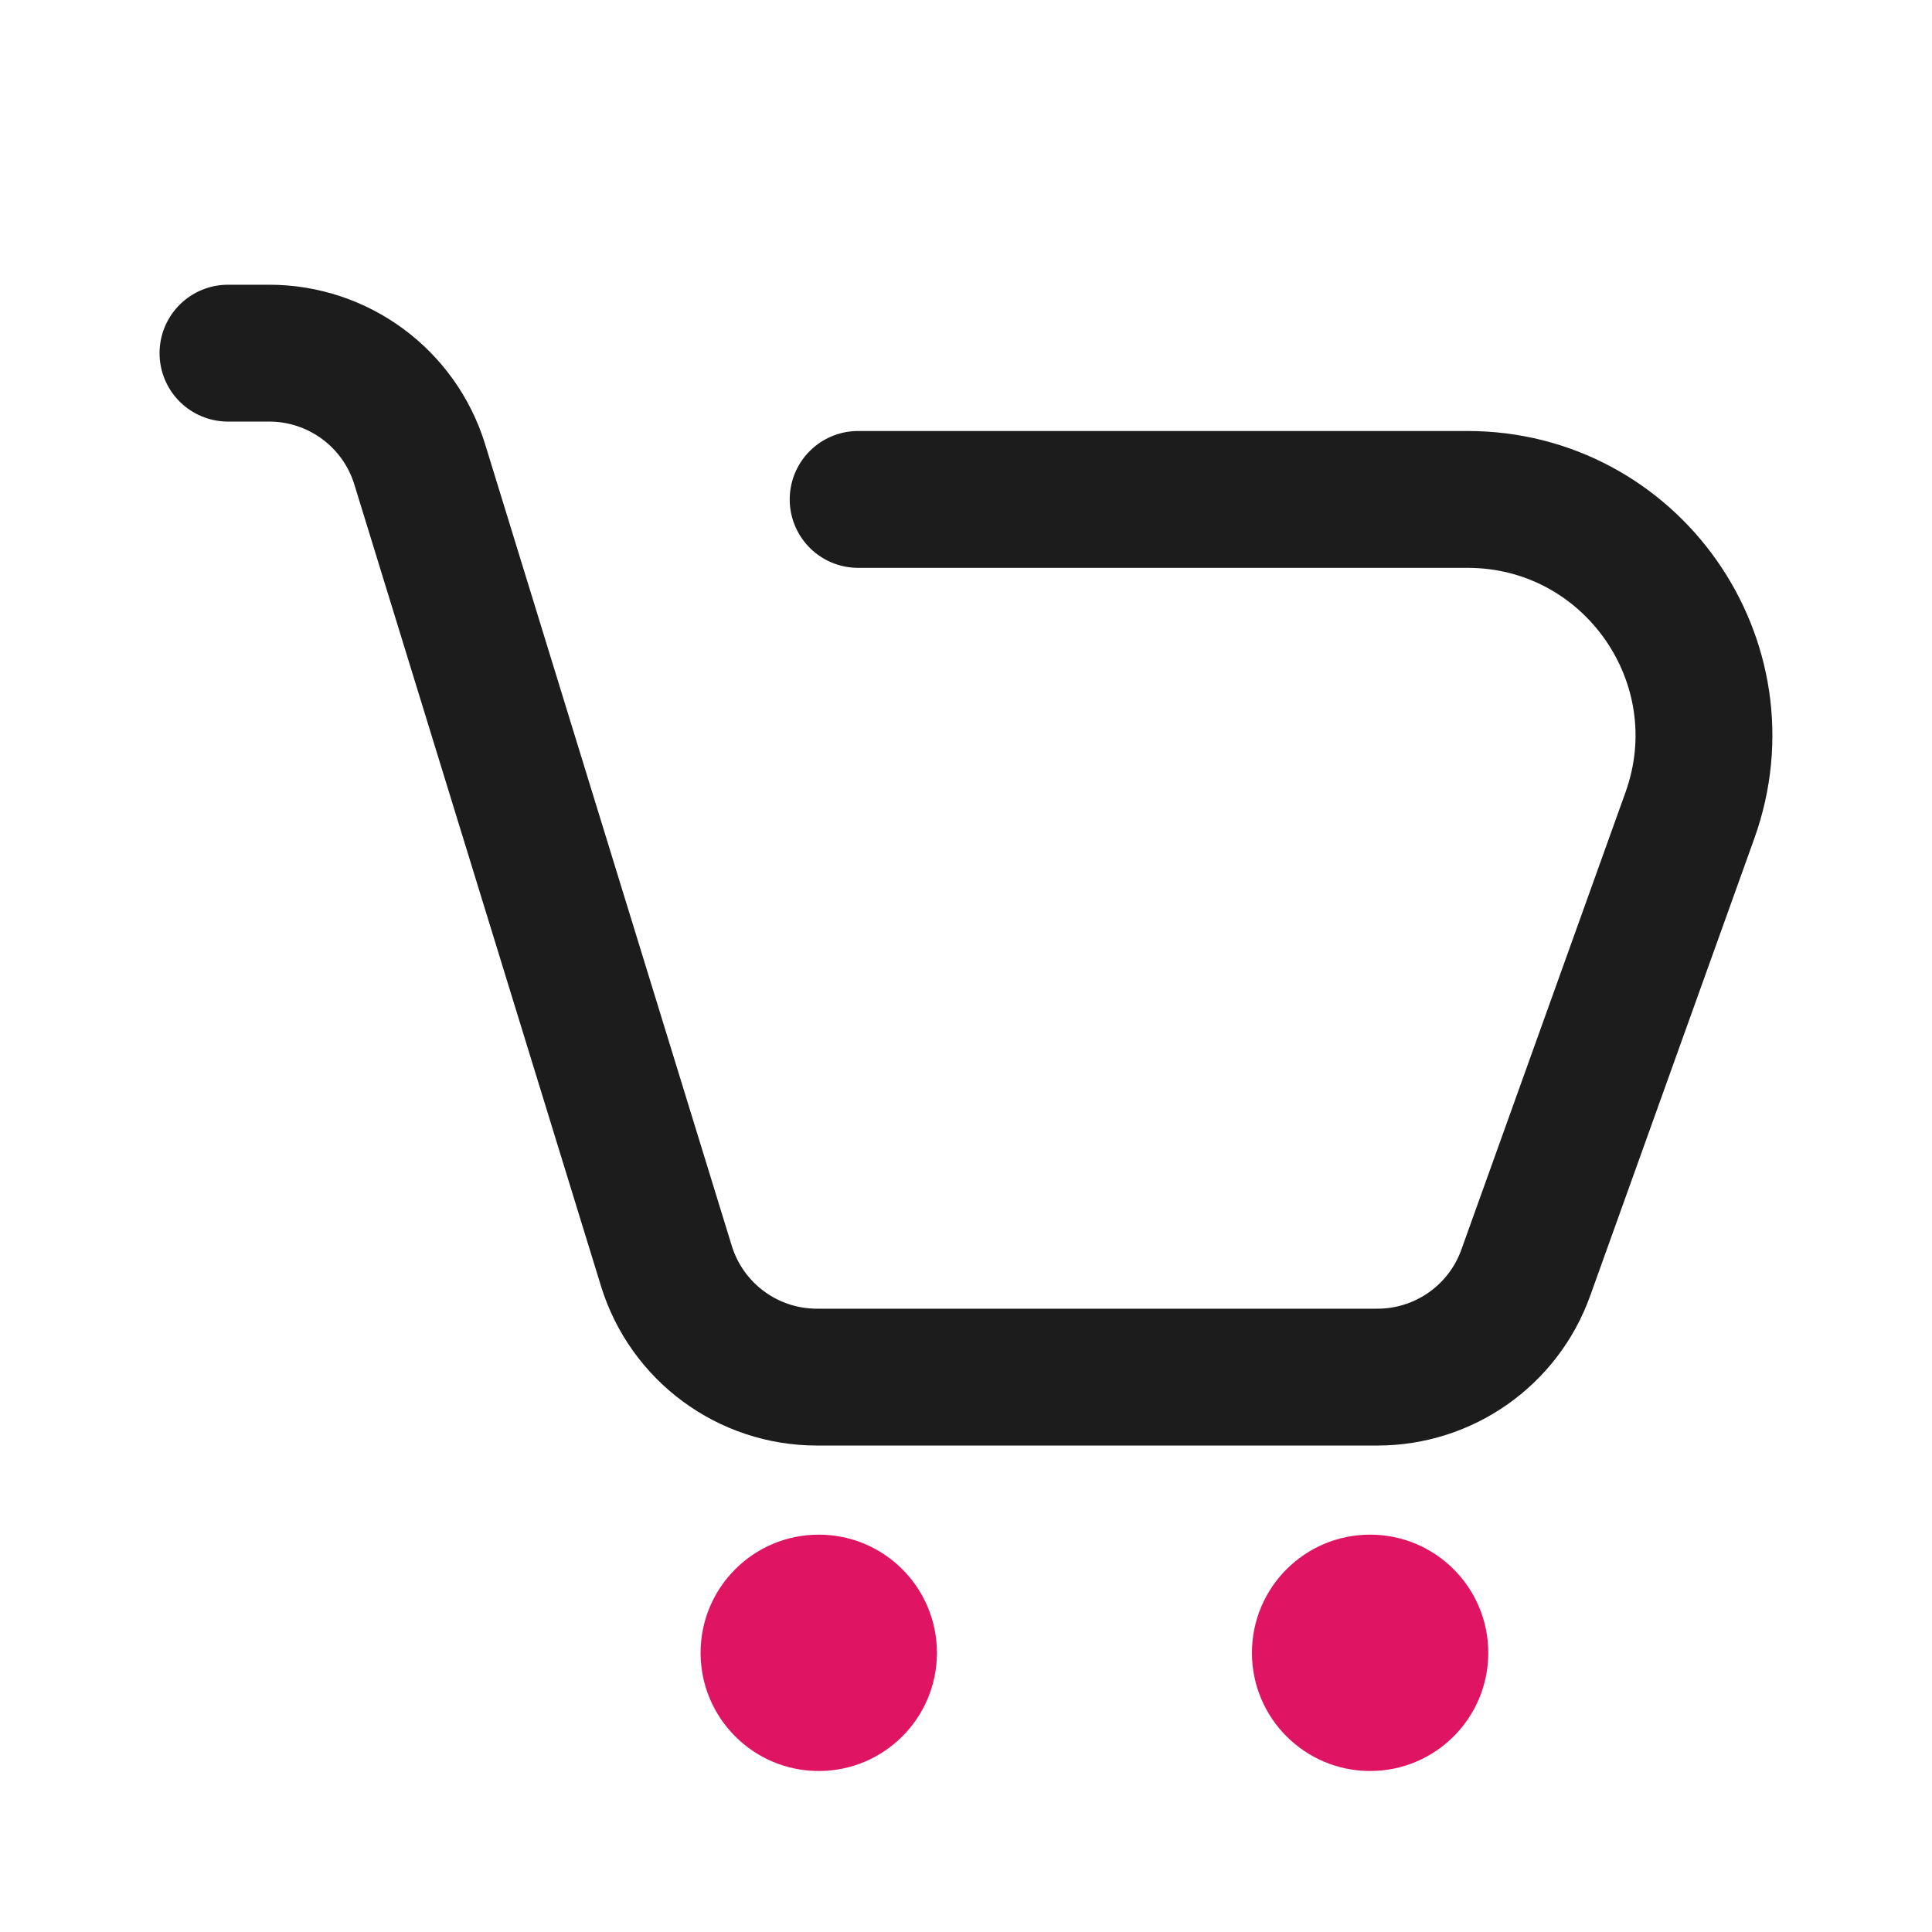
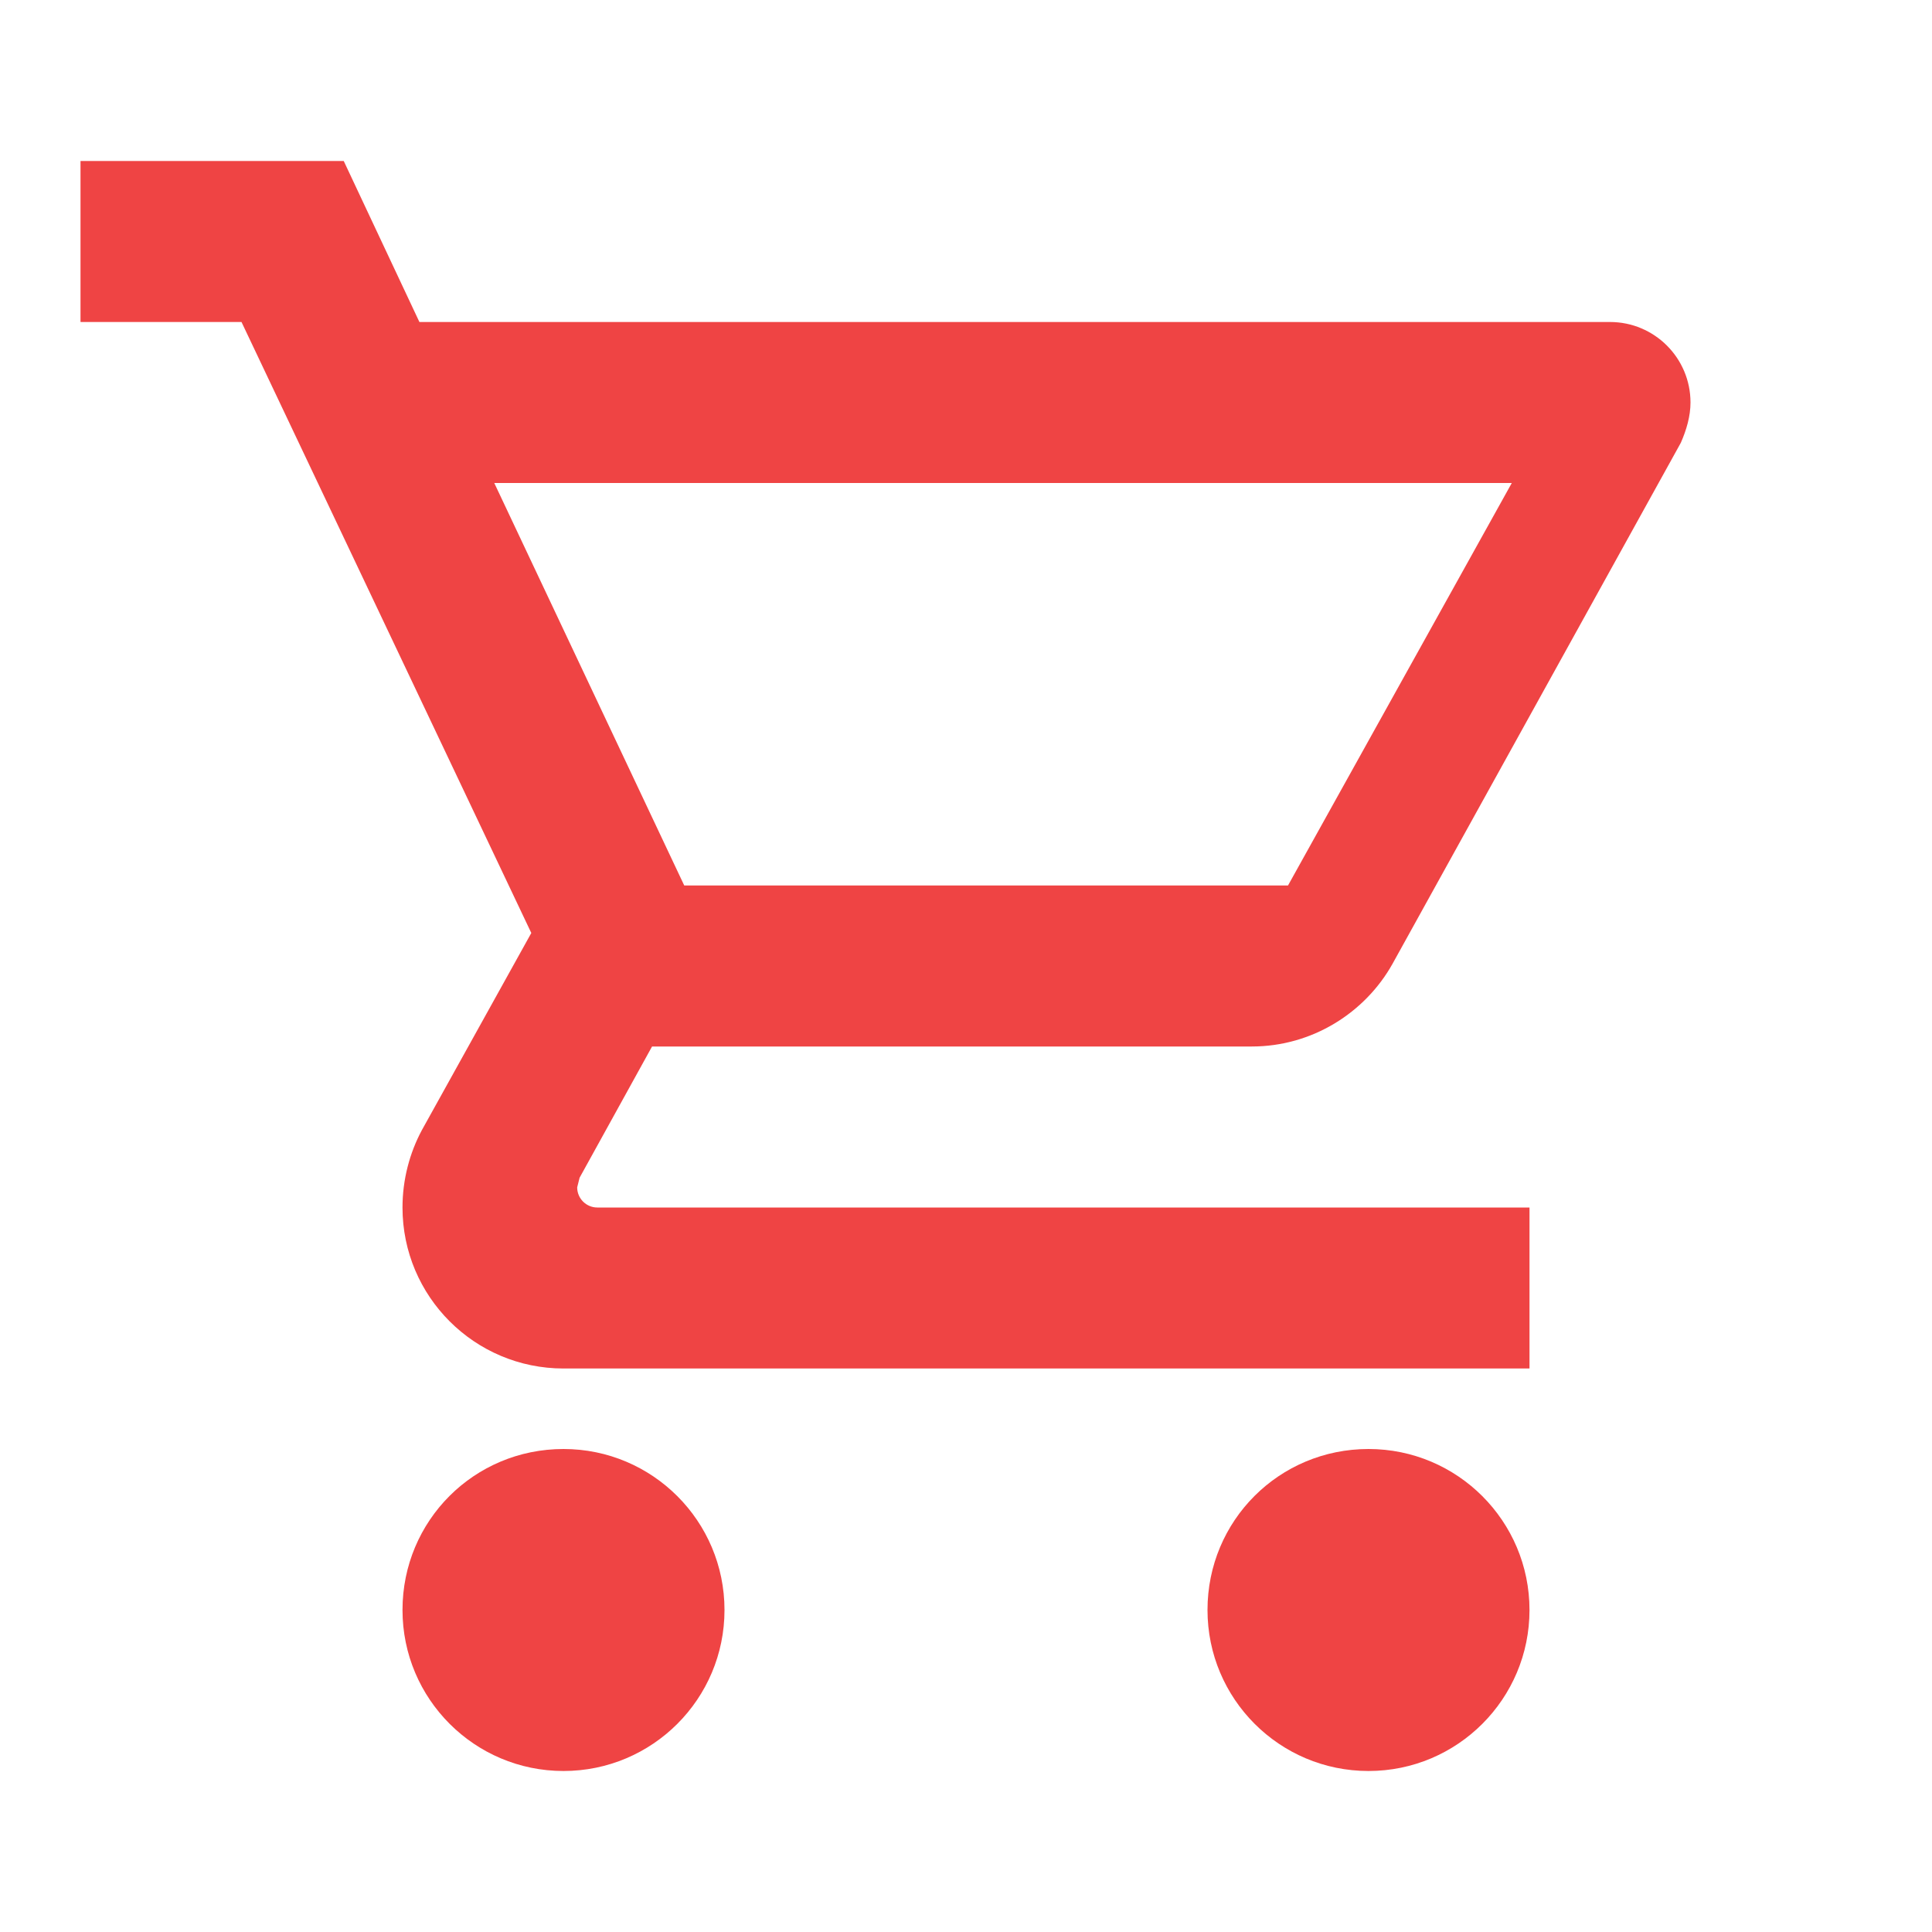
- <svg xmlns="http://www.w3.org/2000/svg" width="800px" height="800px" viewBox="0 0 24 24" fill="none">
-   <path d="M2.832 4.387H3.343C4.203 4.387 4.961 4.947 5.214 5.768L8.278 15.726C8.531 16.547 9.289 17.107 10.148 17.107H17.111C17.937 17.107 18.674 16.589 18.953 15.812L20.992 10.131C21.679 8.219 20.262 6.204 18.23 6.204H10.66" stroke="#1C1C1C" stroke-width="1.7" stroke-linecap="round" />
-   <circle cx="10.171" cy="20.532" r="1.468" fill="#DF1463" />
-   <circle cx="17.02" cy="20.532" r="1.468" fill="#DF1463" />
+ <svg xmlns="http://www.w3.org/2000/svg" width="512" height="512" viewBox="0 0 24 24">
+   <path fill="#ef4444" d="M17 18a2 2 0 0 1 2 2a2 2 0 0 1-2 2a2 2 0 0 1-2-2c0-1.11.89-2 2-2M1 2h3.27l.94 2H20a1 1 0 0 1 1 1c0 .17-.05.34-.12.5l-3.58 6.47c-.34.61-1 1.03-1.75 1.03H8.1l-.9 1.63l-.03.12a.25.25 0 0 0 .25.25H19v2H7a2 2 0 0 1-2-2c0-.35.09-.68.24-.96l1.36-2.45L3 4H1V2m6 16a2 2 0 0 1 2 2a2 2 0 0 1-2 2a2 2 0 0 1-2-2c0-1.11.89-2 2-2m9-7l2.78-5H6.14l2.36 5H16Z" />
</svg>
